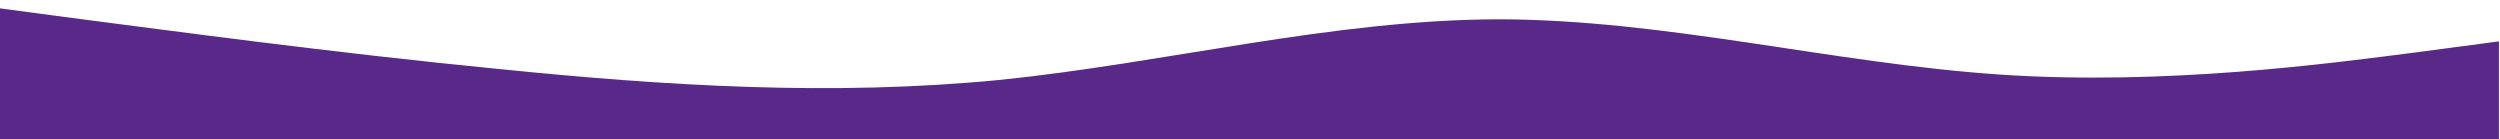
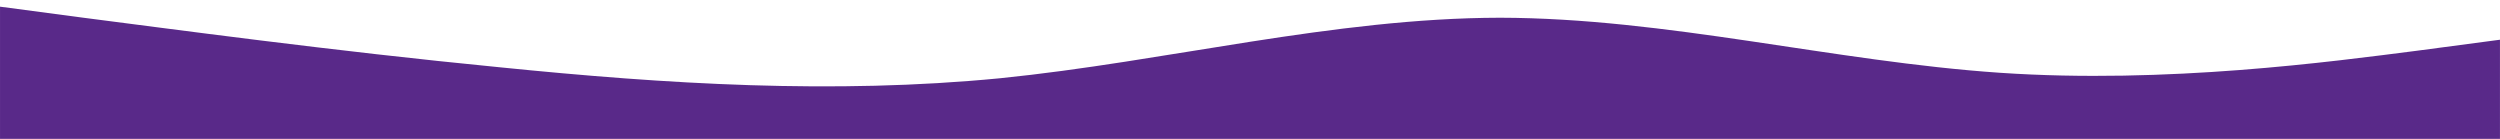
<svg xmlns="http://www.w3.org/2000/svg" viewBox="0 0 1440 80" version="1.1" id="svg1106" width="1440" height="80">
  <defs id="defs1110" />
-   <path fill="#592989" fill-opacity="1" d="M -0.622,4.732 47.378,11.115 c 48,6.144 144,19.268 240,28.634 96,9.724 192,15.689 288,6.323 96,-9.724 192,-34.778 288,-34.957 96,0.179 192,25.233 288,31.795 96,6.562 192,-6.562 240,-12.706 l 48,-6.383 v 57.267 h -48 c -48,0 -144,0 -240,0 -96,0 -192,0 -288,0 -96,0 -192,0 -288,0 -96,0 -192,0 -288,0 -96,0 -192,0 -240,0 H -0.622 Z" id="path1104" style="stroke-width:0.772" />
+   <path fill="#592989" fill-opacity="1" d="M 0.009,3.843 48.008,10.209 c 47.999,6.128 143.997,19.217 239.996,28.558 95.998,9.698 191.996,15.647 287.995,6.307 95.998,-9.698 191.996,-34.686 287.995,-34.864 95.998,0.178 191.997,25.167 287.995,31.711 95.998,6.545 191.996,-6.545 239.995,-12.673 l 47.999,-6.366 v 57.116 h -47.999 c -47.999,0 -143.997,0 -239.995,0 -95.998,0 -191.996,0 -287.995,0 -95.998,0 -191.996,0 -287.995,0 -95.998,0 -191.996,0 -287.995,0 -95.998,0 -191.996,0 -239.996,0 H 0.009 Z" id="path1104" style="stroke-width:0.771" />
</svg>
